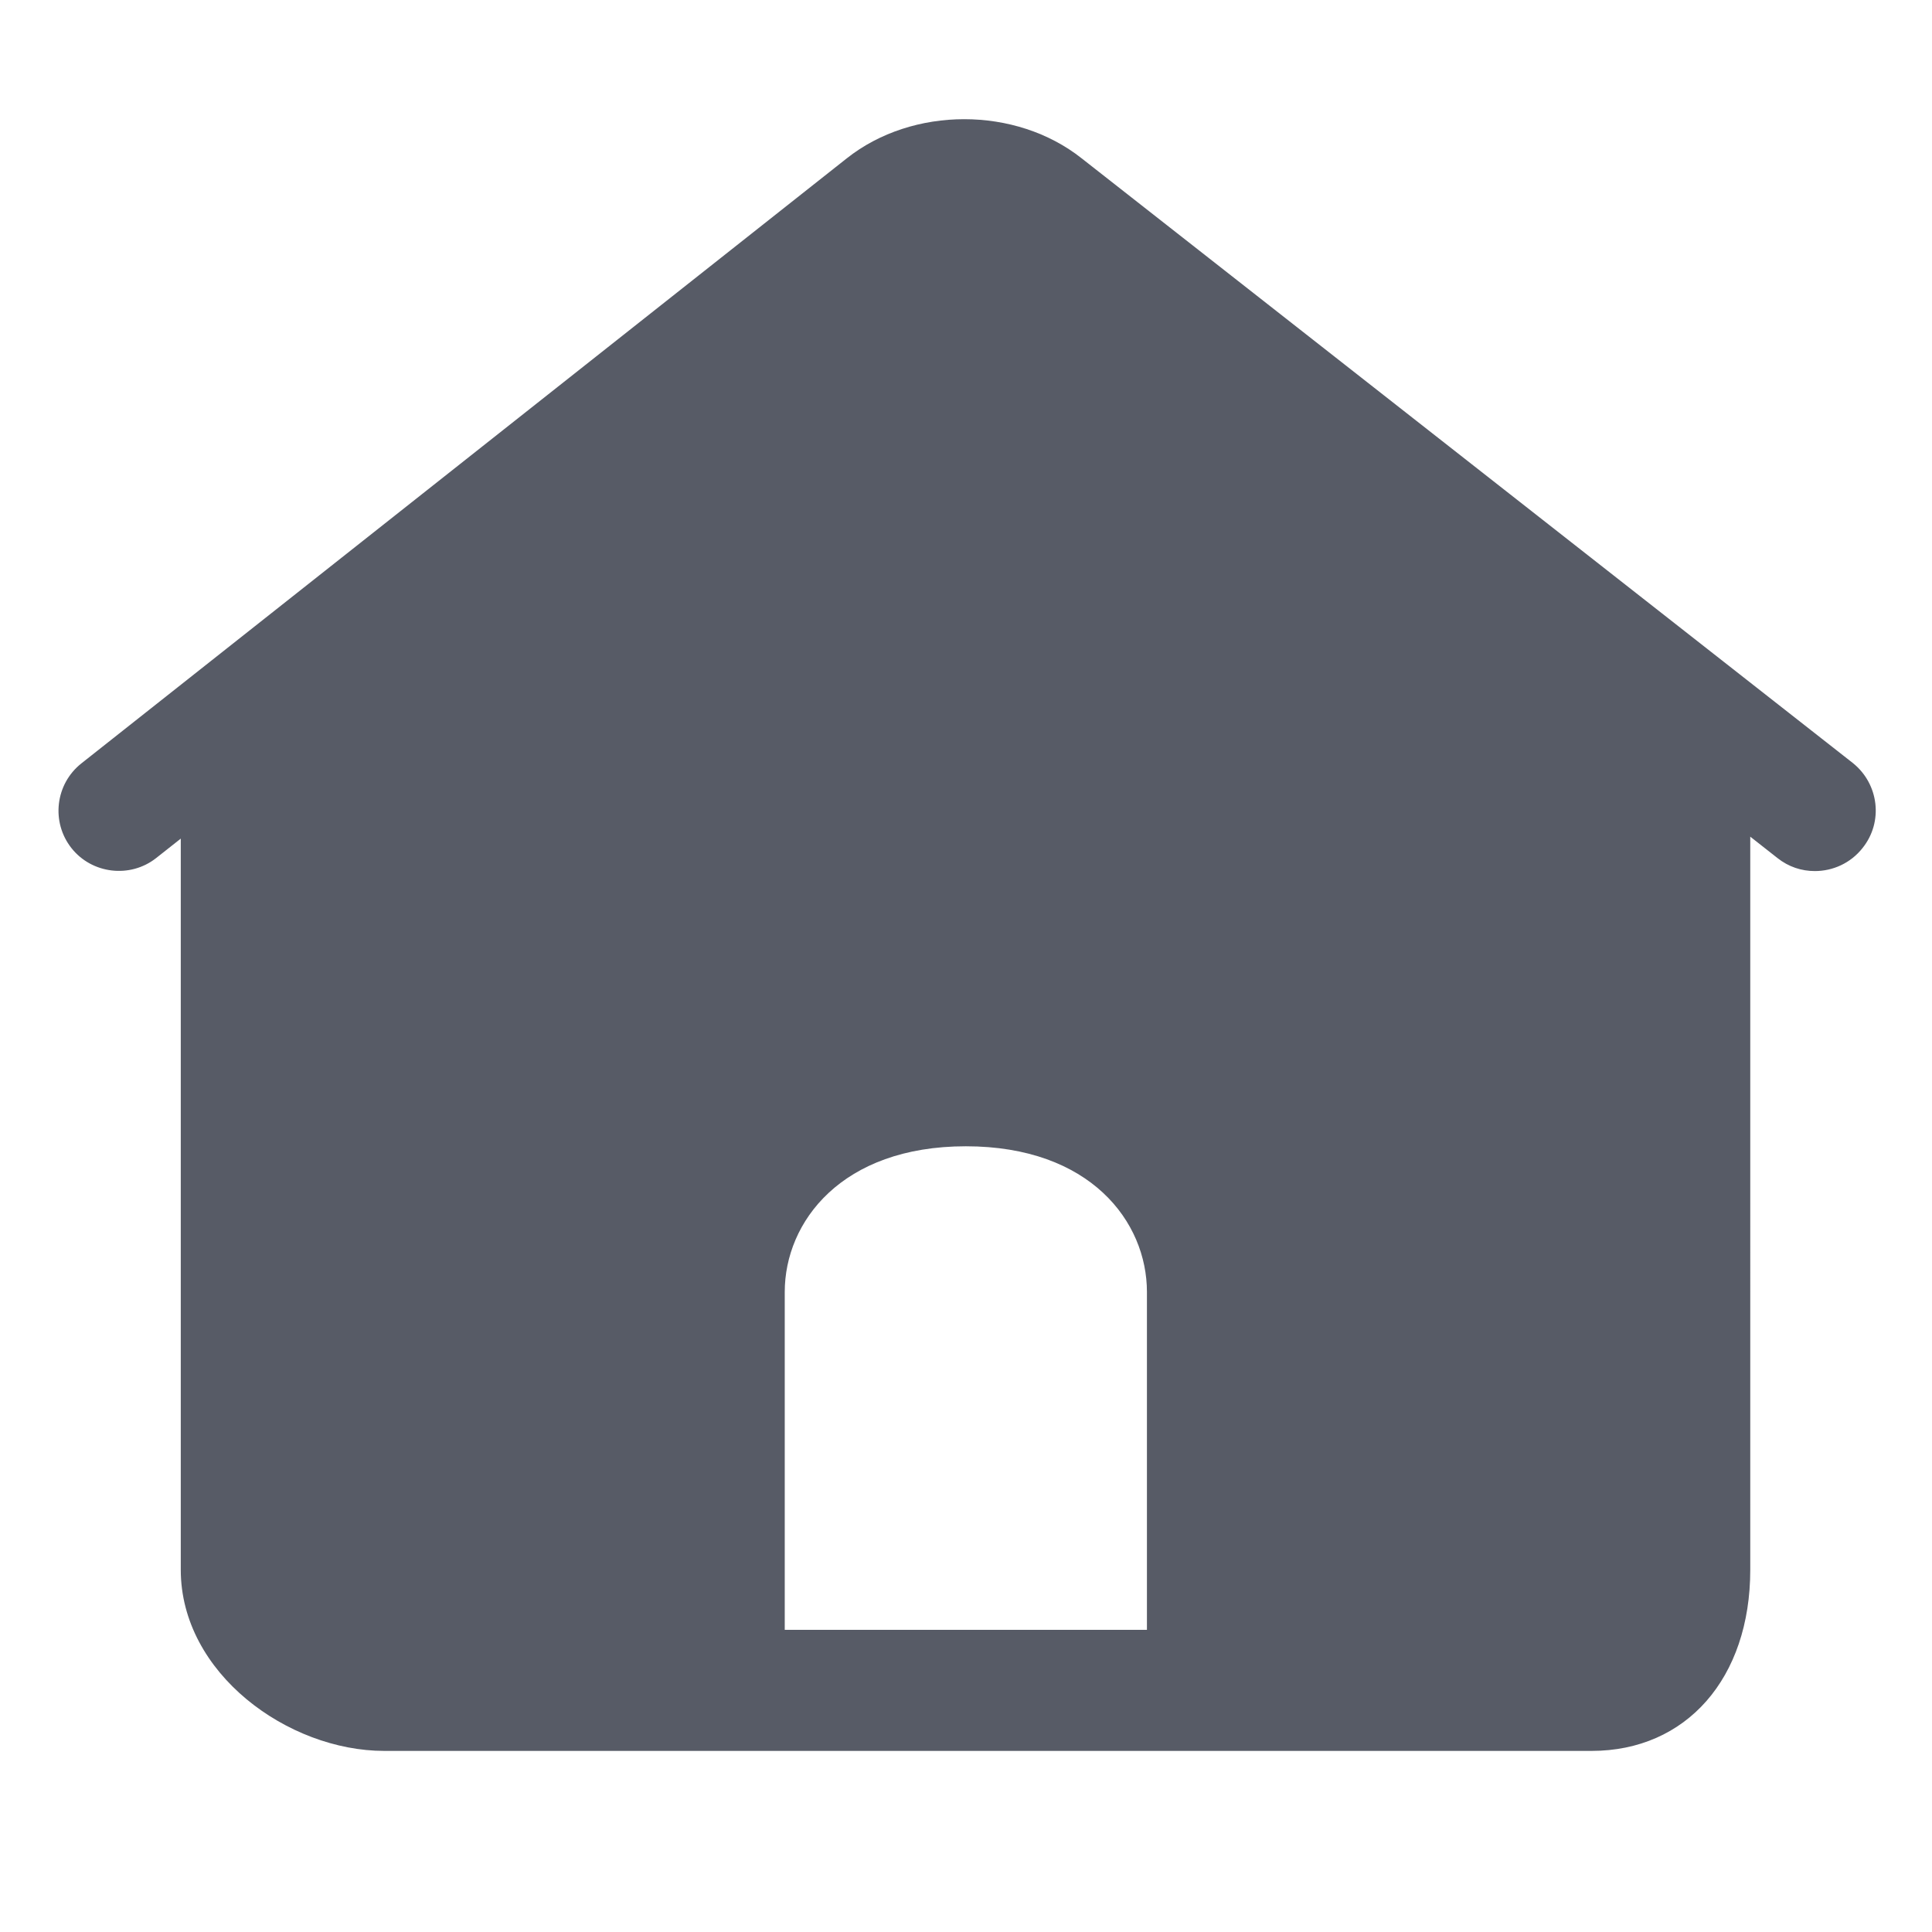
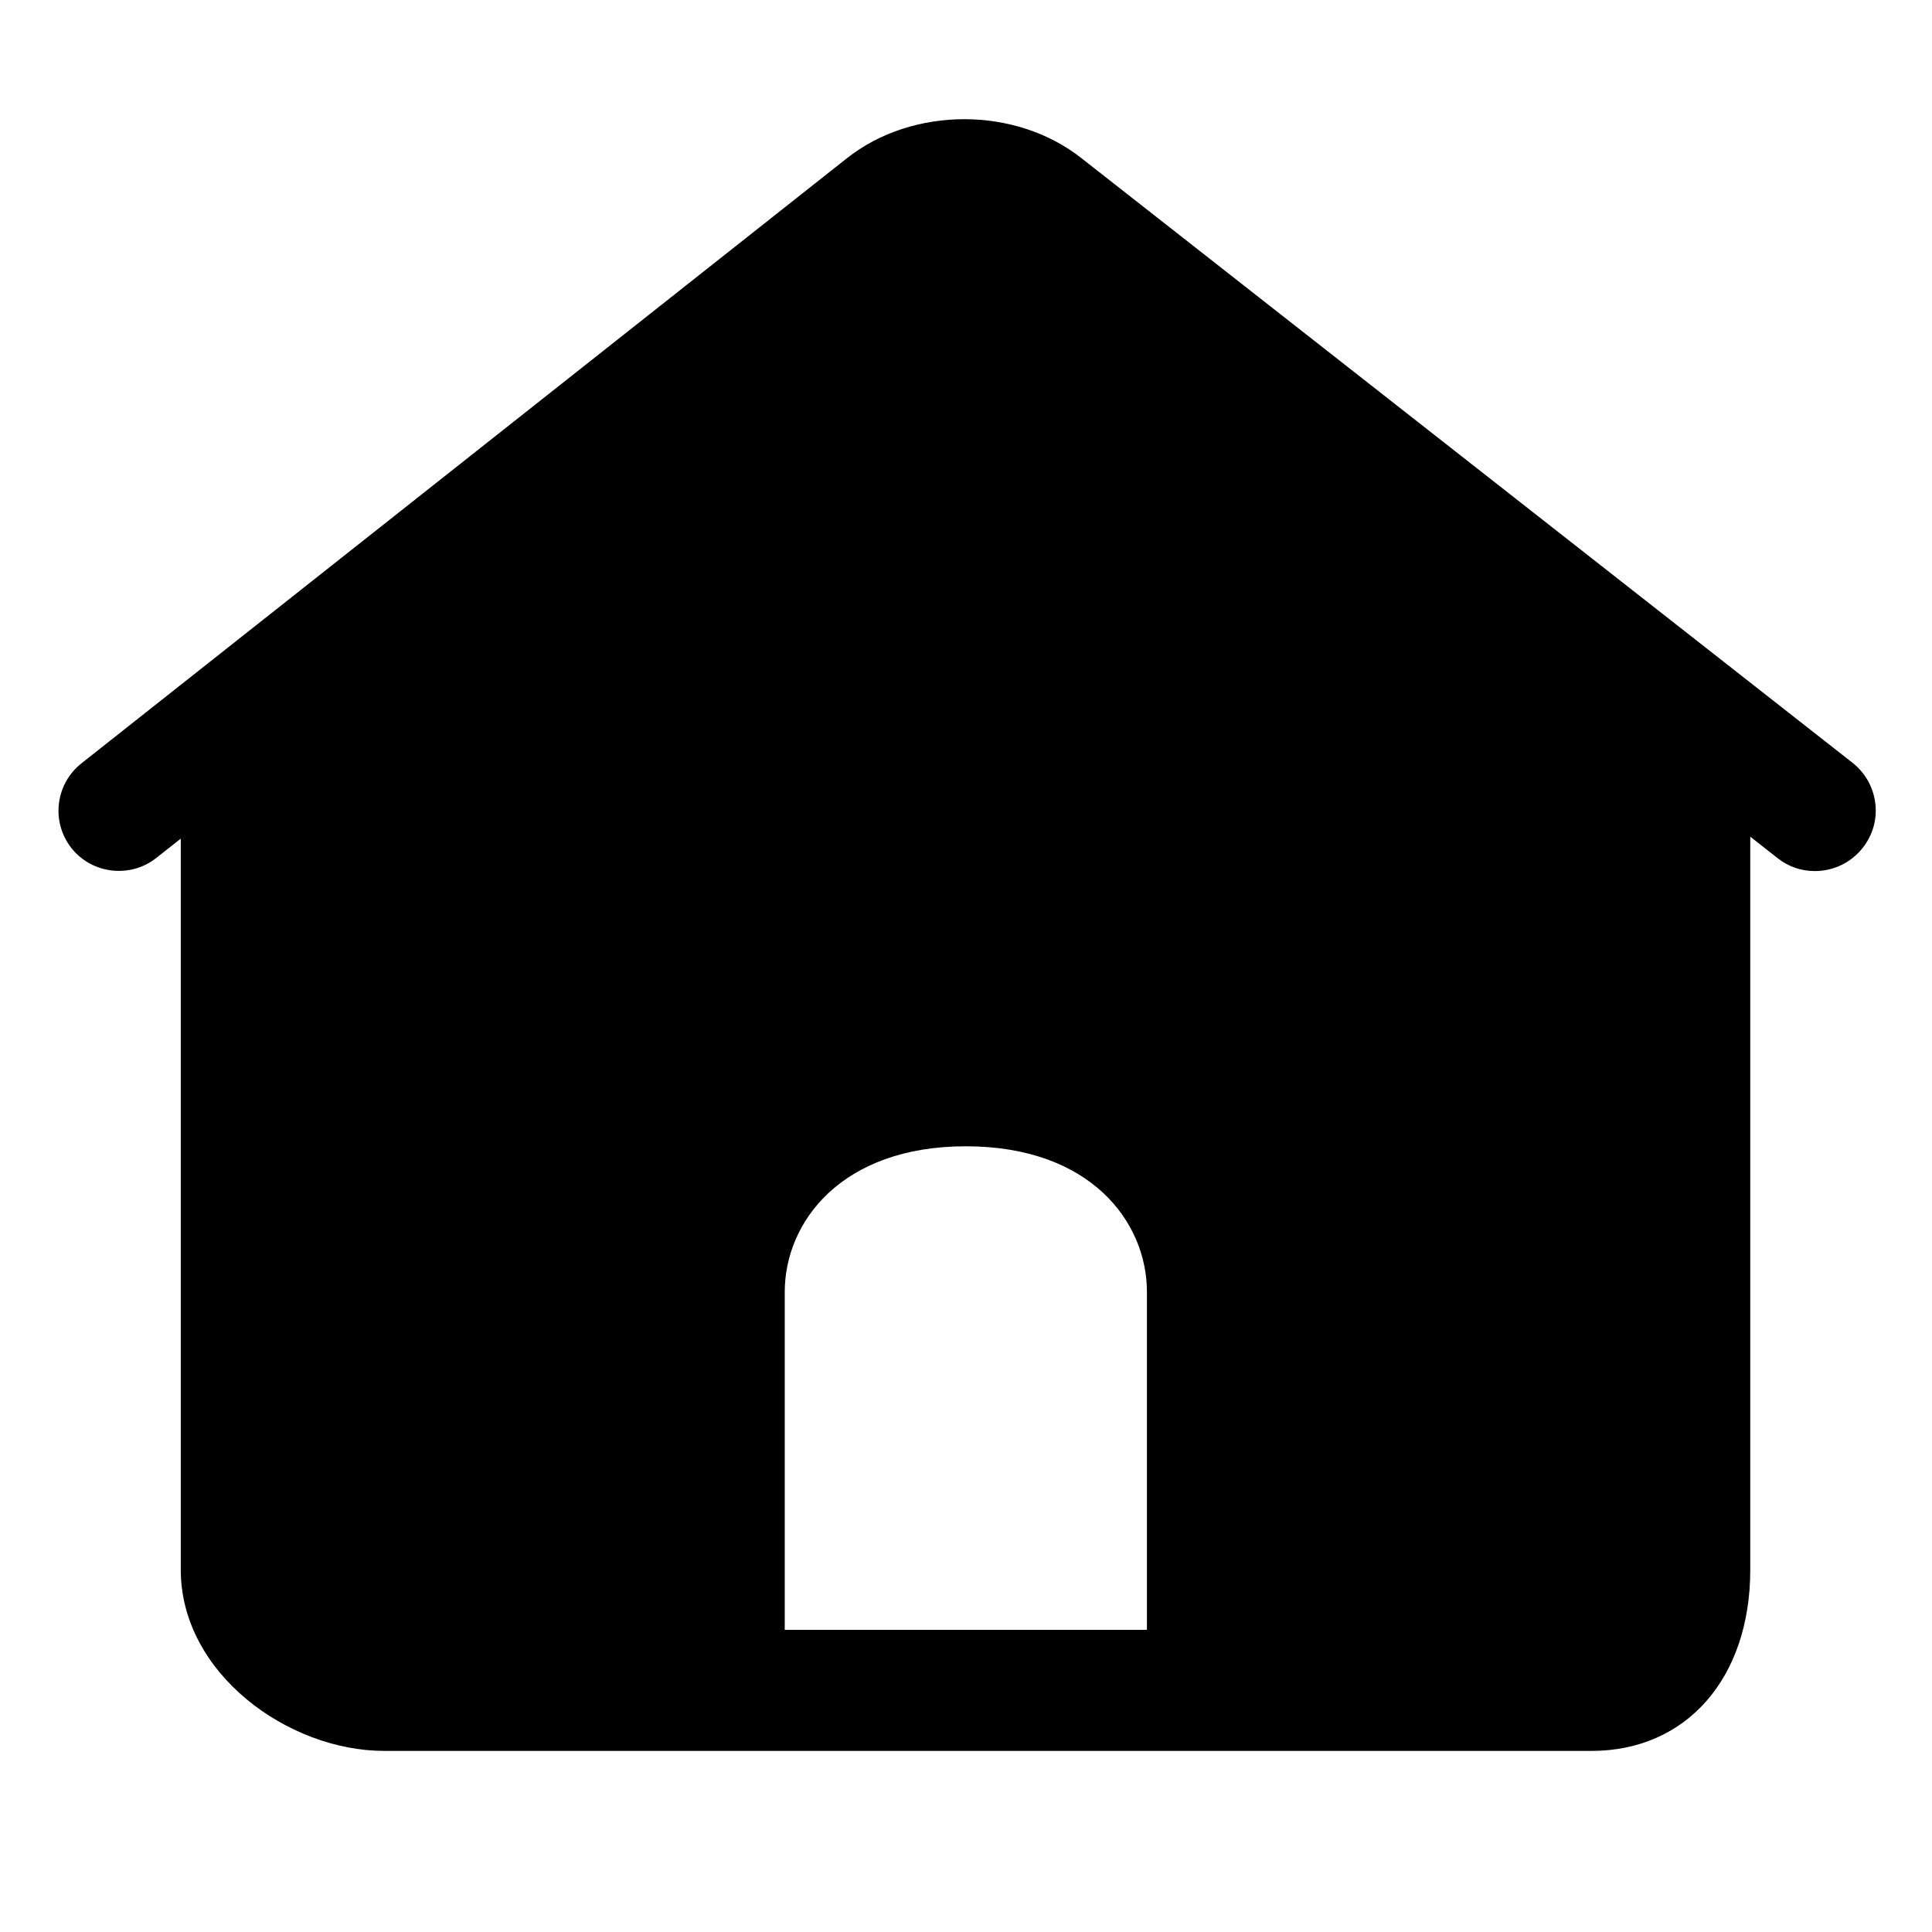
<svg xmlns="http://www.w3.org/2000/svg" t="1694164911228" class="icon" viewBox="0 0 1024 1024" version="1.1" p-id="23605" width="200" height="200">
-   <path d="M982.029 404.405 573.323 83.943c-34.919-27.694-89.619-27.694-124.538 0L43.176 404.577c-13.933 11.009-16.169 31.135-5.332 44.896s31.135 16.169 44.896 5.332l13.073-10.321 0 387.548c0 54.873 56.937 95.984 107.853 95.984l639.892 0c50.228 0 84.115-38.531 84.115-95.984L927.672 443.452l14.449 11.353c5.848 4.644 12.729 6.881 19.782 6.881 9.461 0 18.922-4.128 25.286-12.213C998.37 435.54 995.79 415.414 982.029 404.405zM607.898 797.113l0 66.741-63.989 0-63.989 0-63.989 0 0-66.741 0-112.325c0-37.155 30.102-77.234 95.984-77.234 66.053 0 95.984 40.079 95.984 77.234L607.898 797.113 607.898 797.113z" fill="#575B66" p-id="23606" />
+   <path d="M982.029 404.405 573.323 83.943c-34.919-27.694-89.619-27.694-124.538 0L43.176 404.577c-13.933 11.009-16.169 31.135-5.332 44.896s31.135 16.169 44.896 5.332l13.073-10.321 0 387.548c0 54.873 56.937 95.984 107.853 95.984l639.892 0c50.228 0 84.115-38.531 84.115-95.984L927.672 443.452l14.449 11.353c5.848 4.644 12.729 6.881 19.782 6.881 9.461 0 18.922-4.128 25.286-12.213C998.37 435.54 995.79 415.414 982.029 404.405zM607.898 797.113l0 66.741-63.989 0-63.989 0-63.989 0 0-66.741 0-112.325c0-37.155 30.102-77.234 95.984-77.234 66.053 0 95.984 40.079 95.984 77.234L607.898 797.113 607.898 797.113z" p-id="23606" />
</svg>
